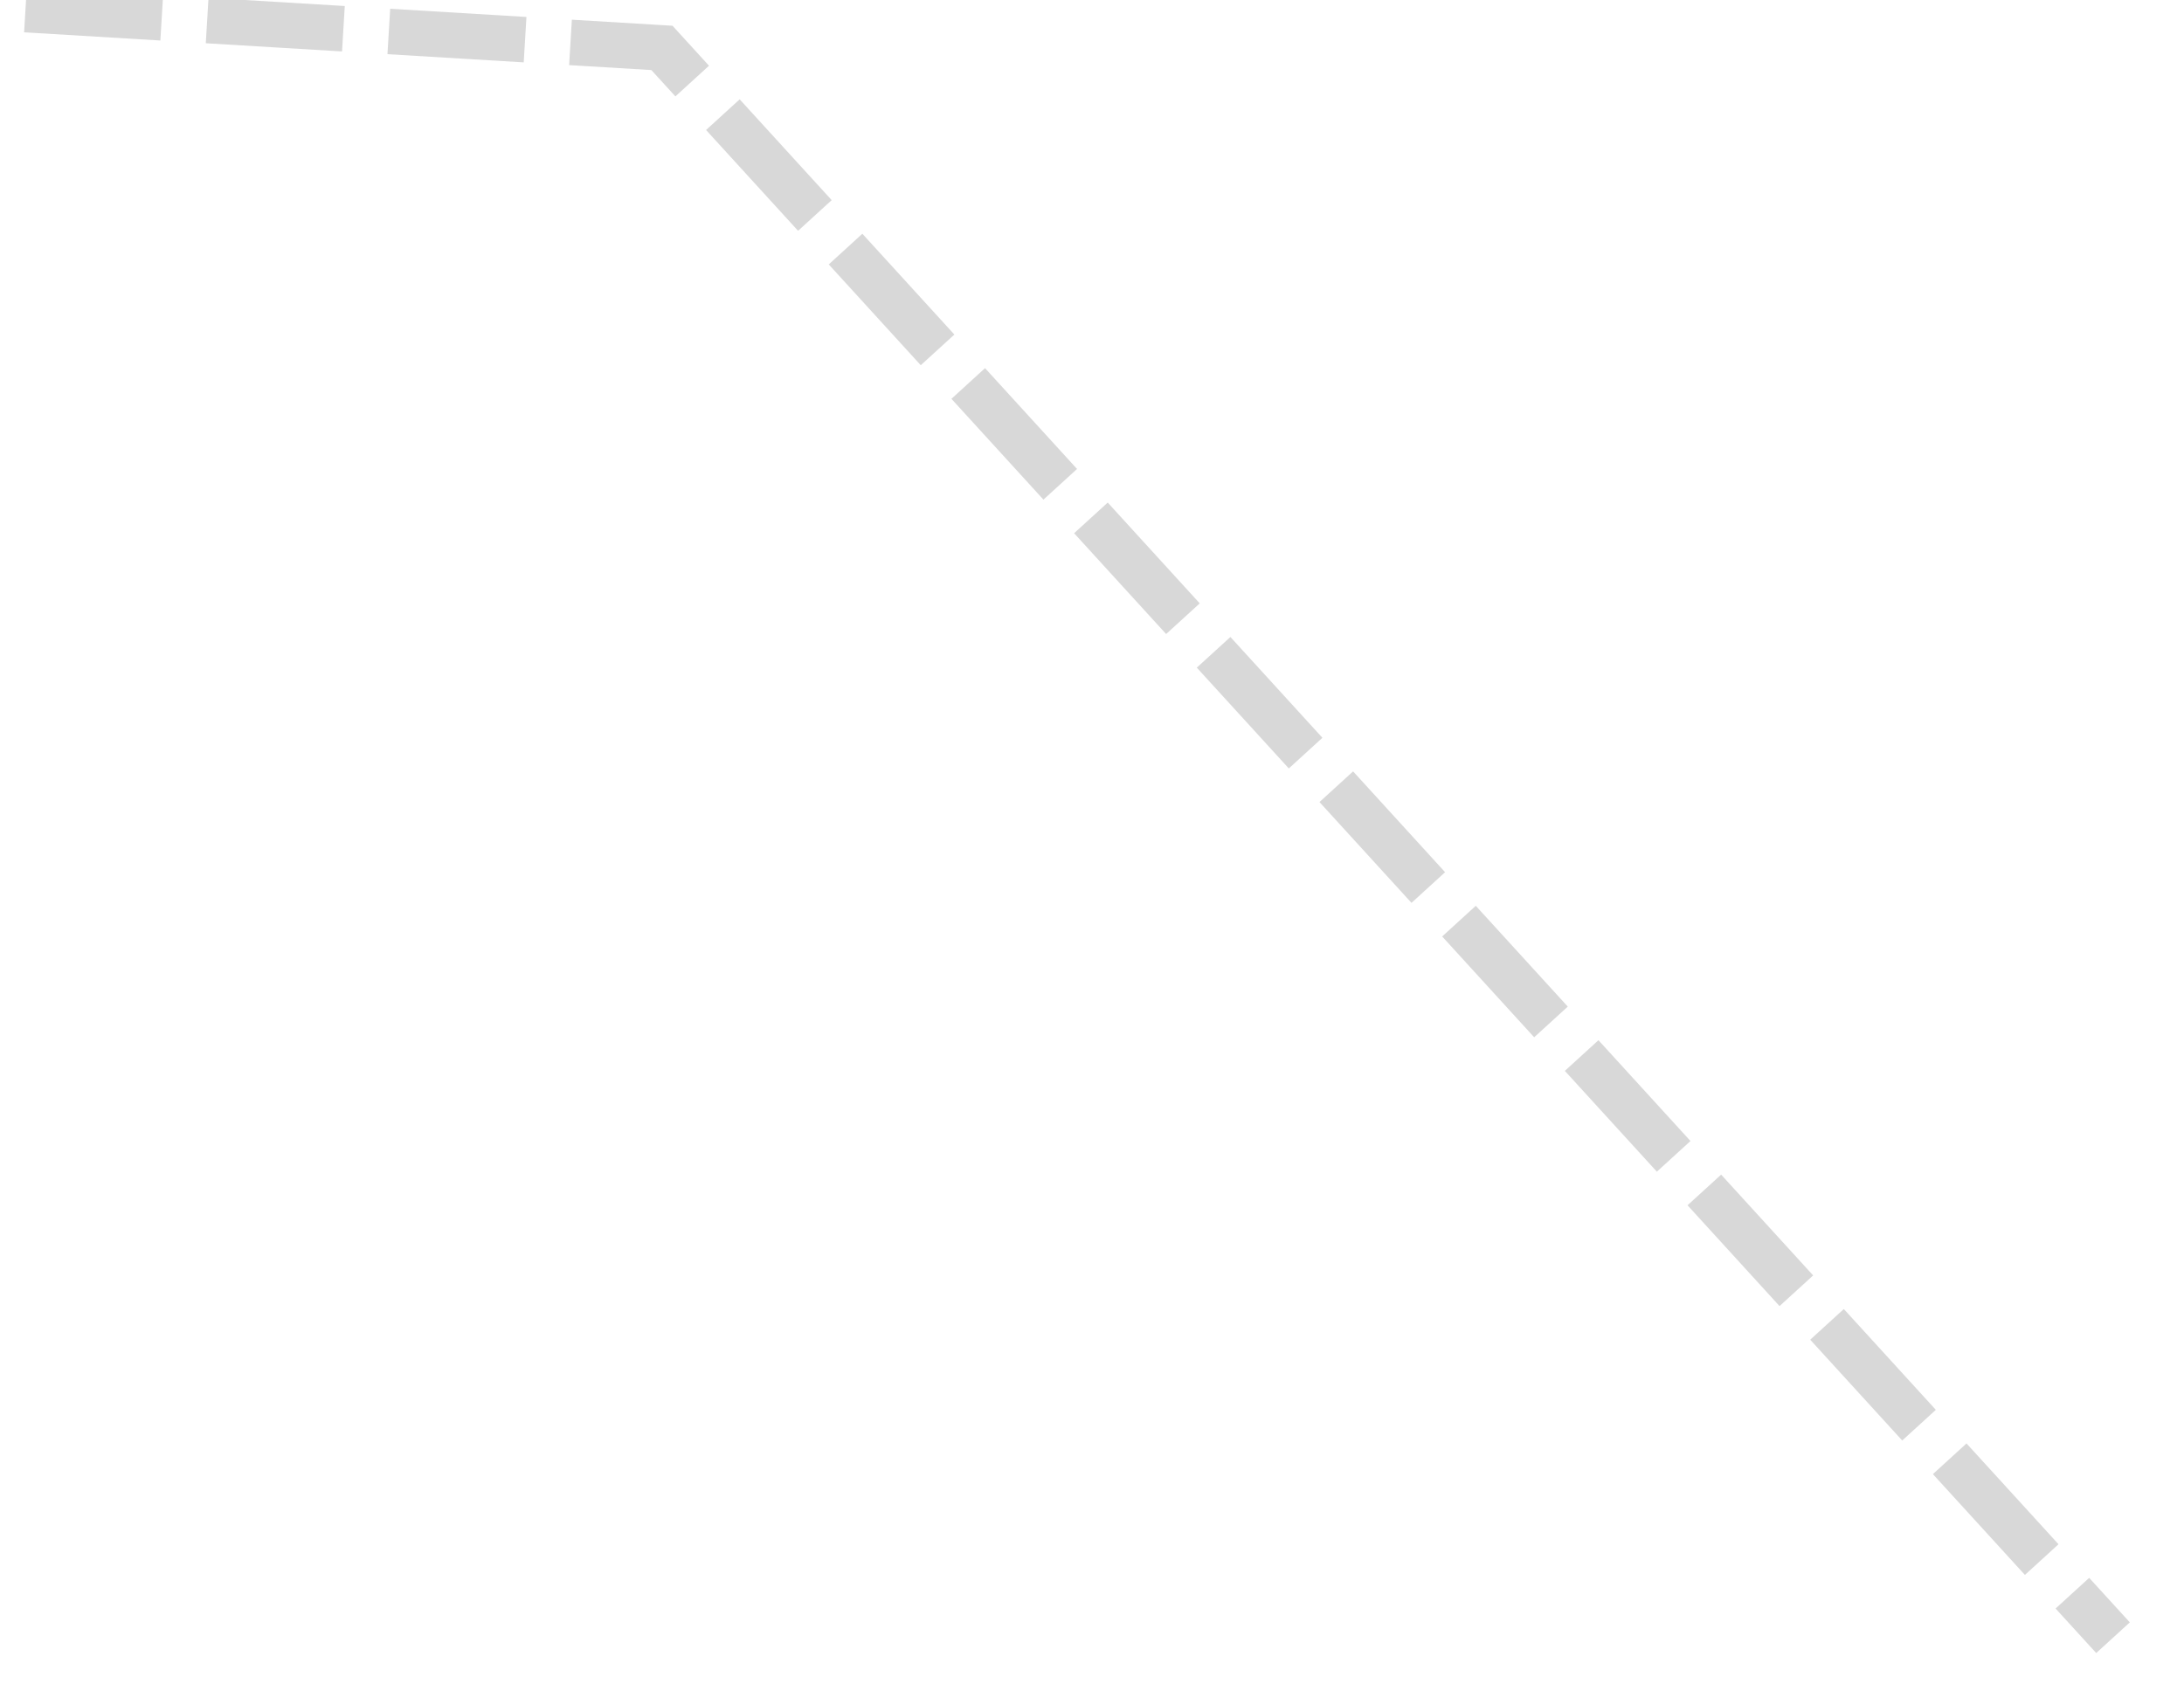
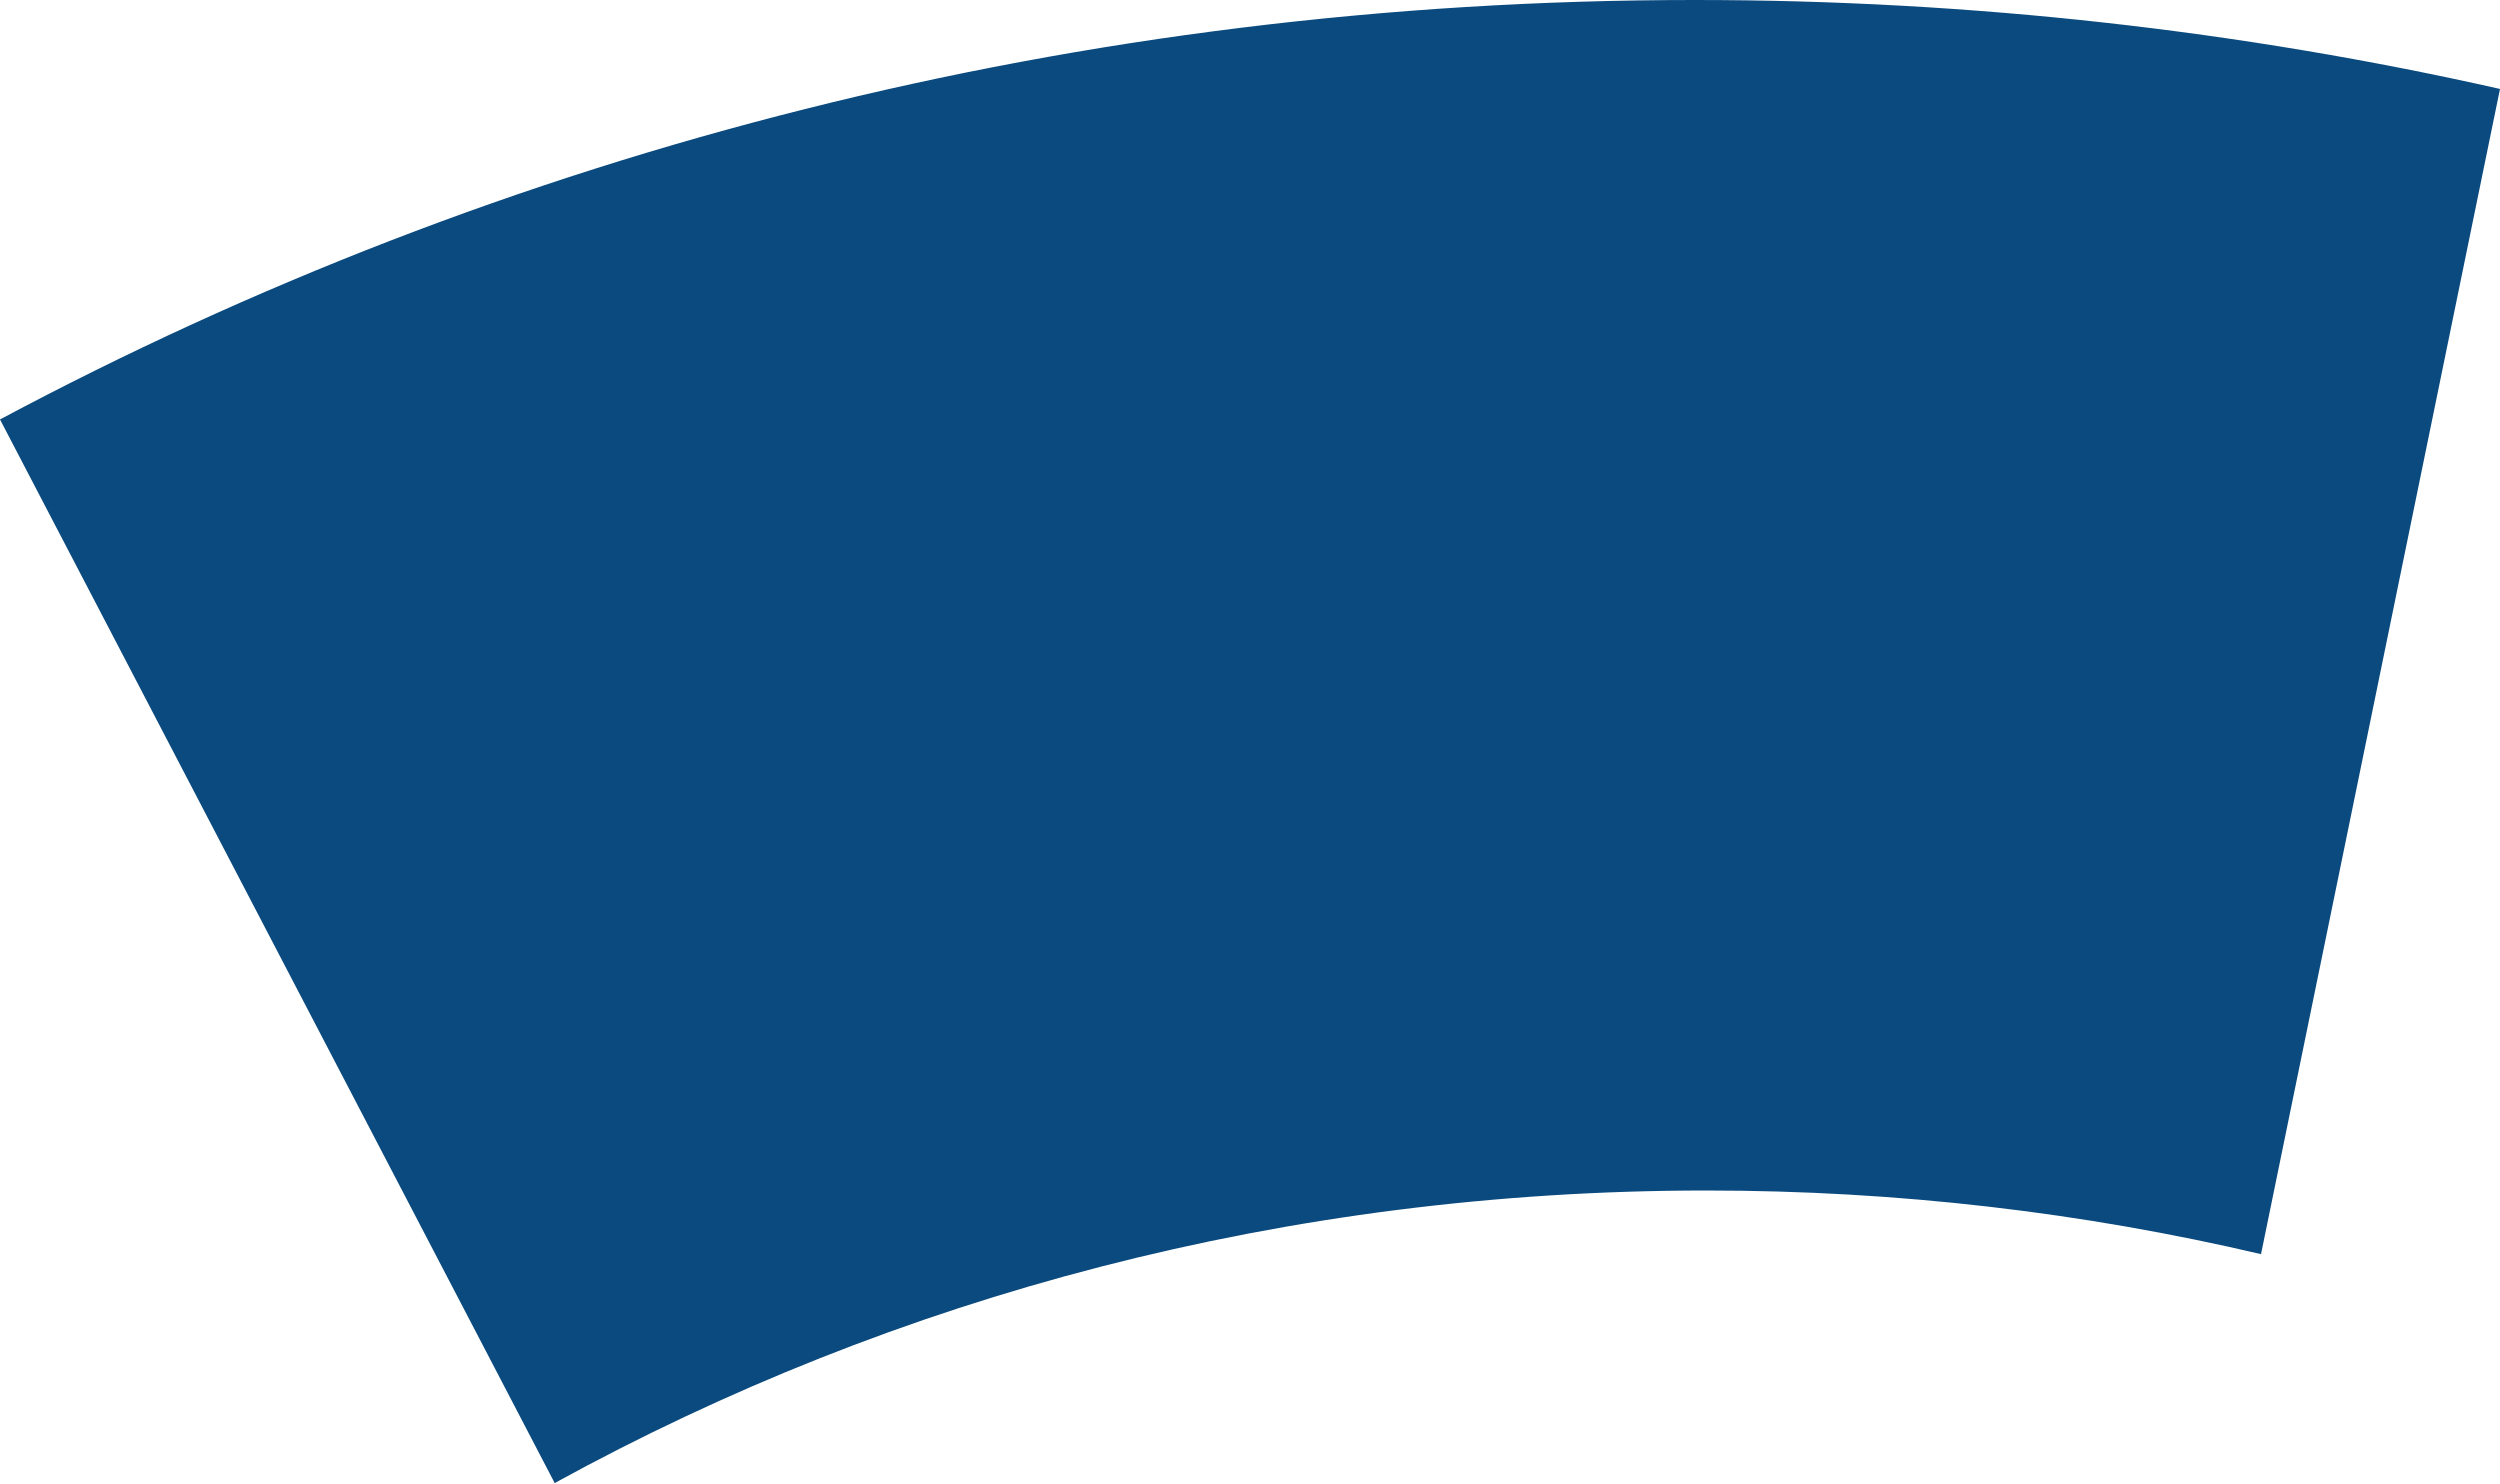
- <svg xmlns="http://www.w3.org/2000/svg" version="1.1" width="48px" height="37px">
-   <g transform="matrix(1 0 0 1 -185 -3422 )">
-     <path d="M 0.56 0.211  L 14.548 1.053  L 46.44 36  " stroke-width="1" stroke-dasharray="3,1" stroke="#d8d8d8" fill="none" transform="matrix(1 0 0 1 185 3422 )" />
+ <svg xmlns="http://www.w3.org/2000/svg" version="1.1" width="59px" height="35px">
+   <g transform="matrix(1 0 0 1 -171 -3115 )">
+     <path d="M 59 2.099  L 53.36 29.598  C 49.168 28.614  44.787 28.096  40.27 28.096  C 30.374 28.096  21.134 30.584  13.091 35  L 0 9.899  C 11.875 3.562  25.462 0  39.995 0  C 46.545 0  52.904 0.724  59 2.099  Z " fill-rule="nonzero" fill="#0a4a7e" stroke="none" transform="matrix(1 0 0 1 171 3115 )" />
  </g>
</svg>
